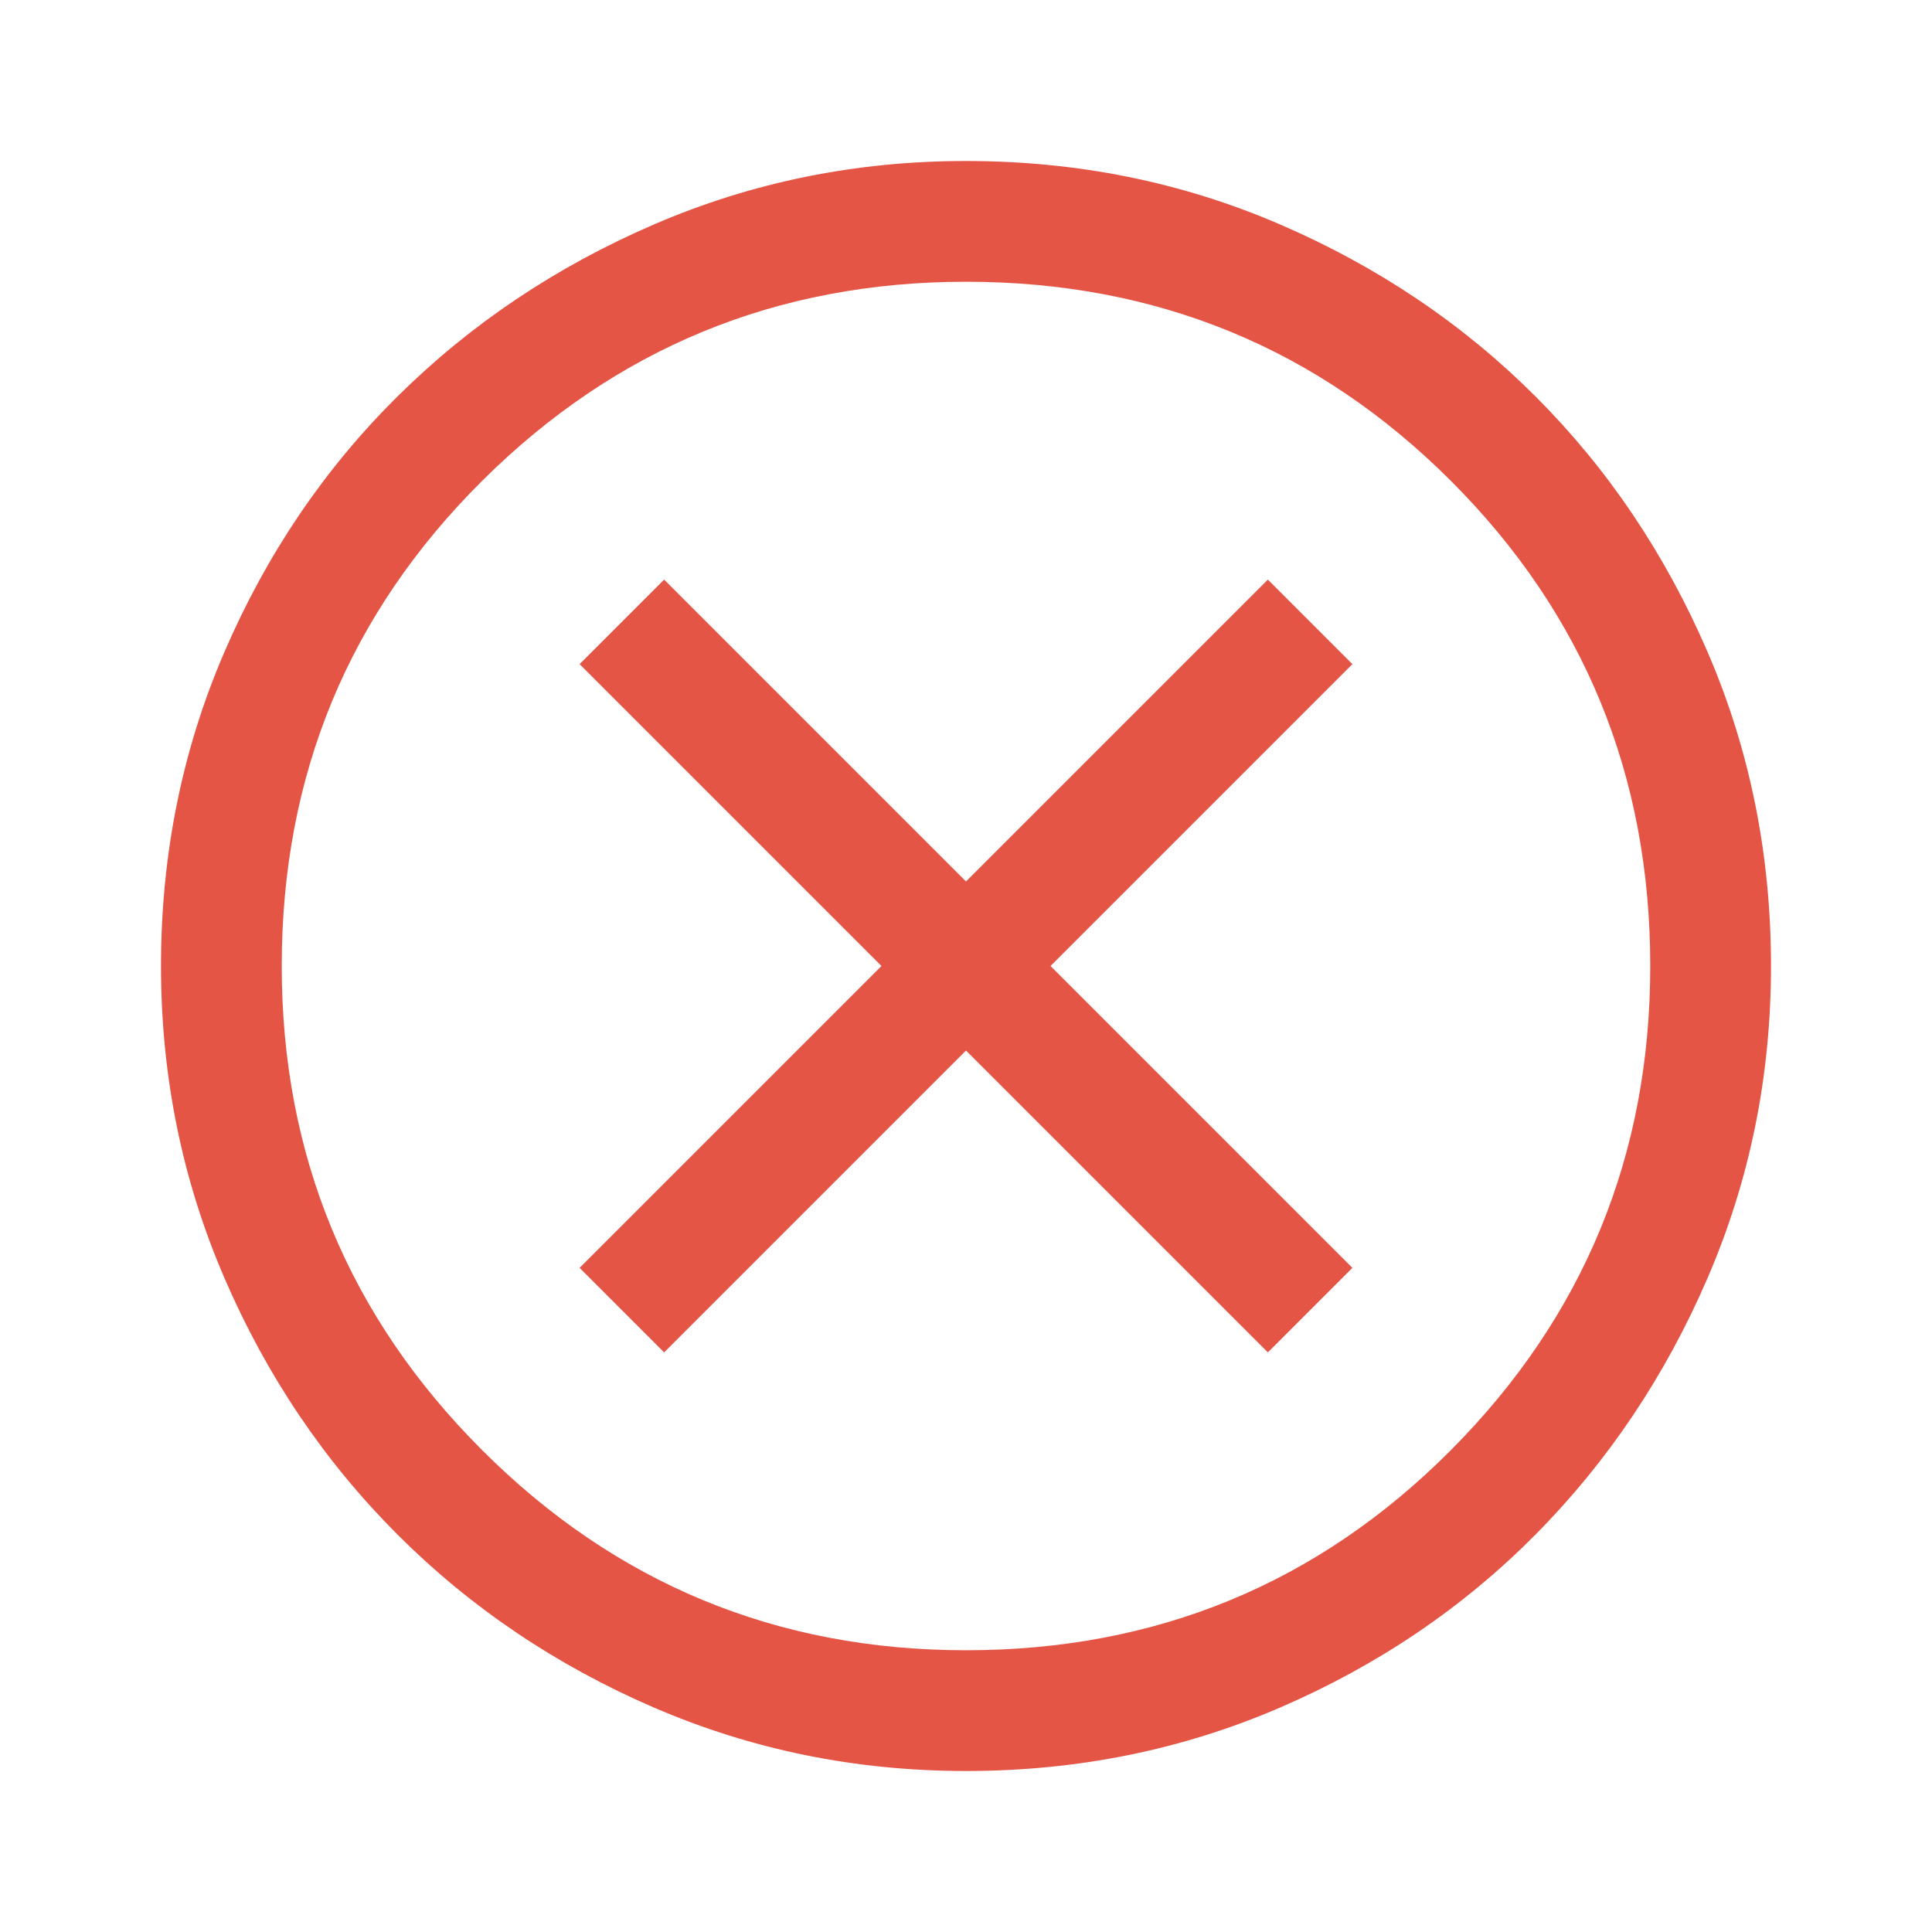
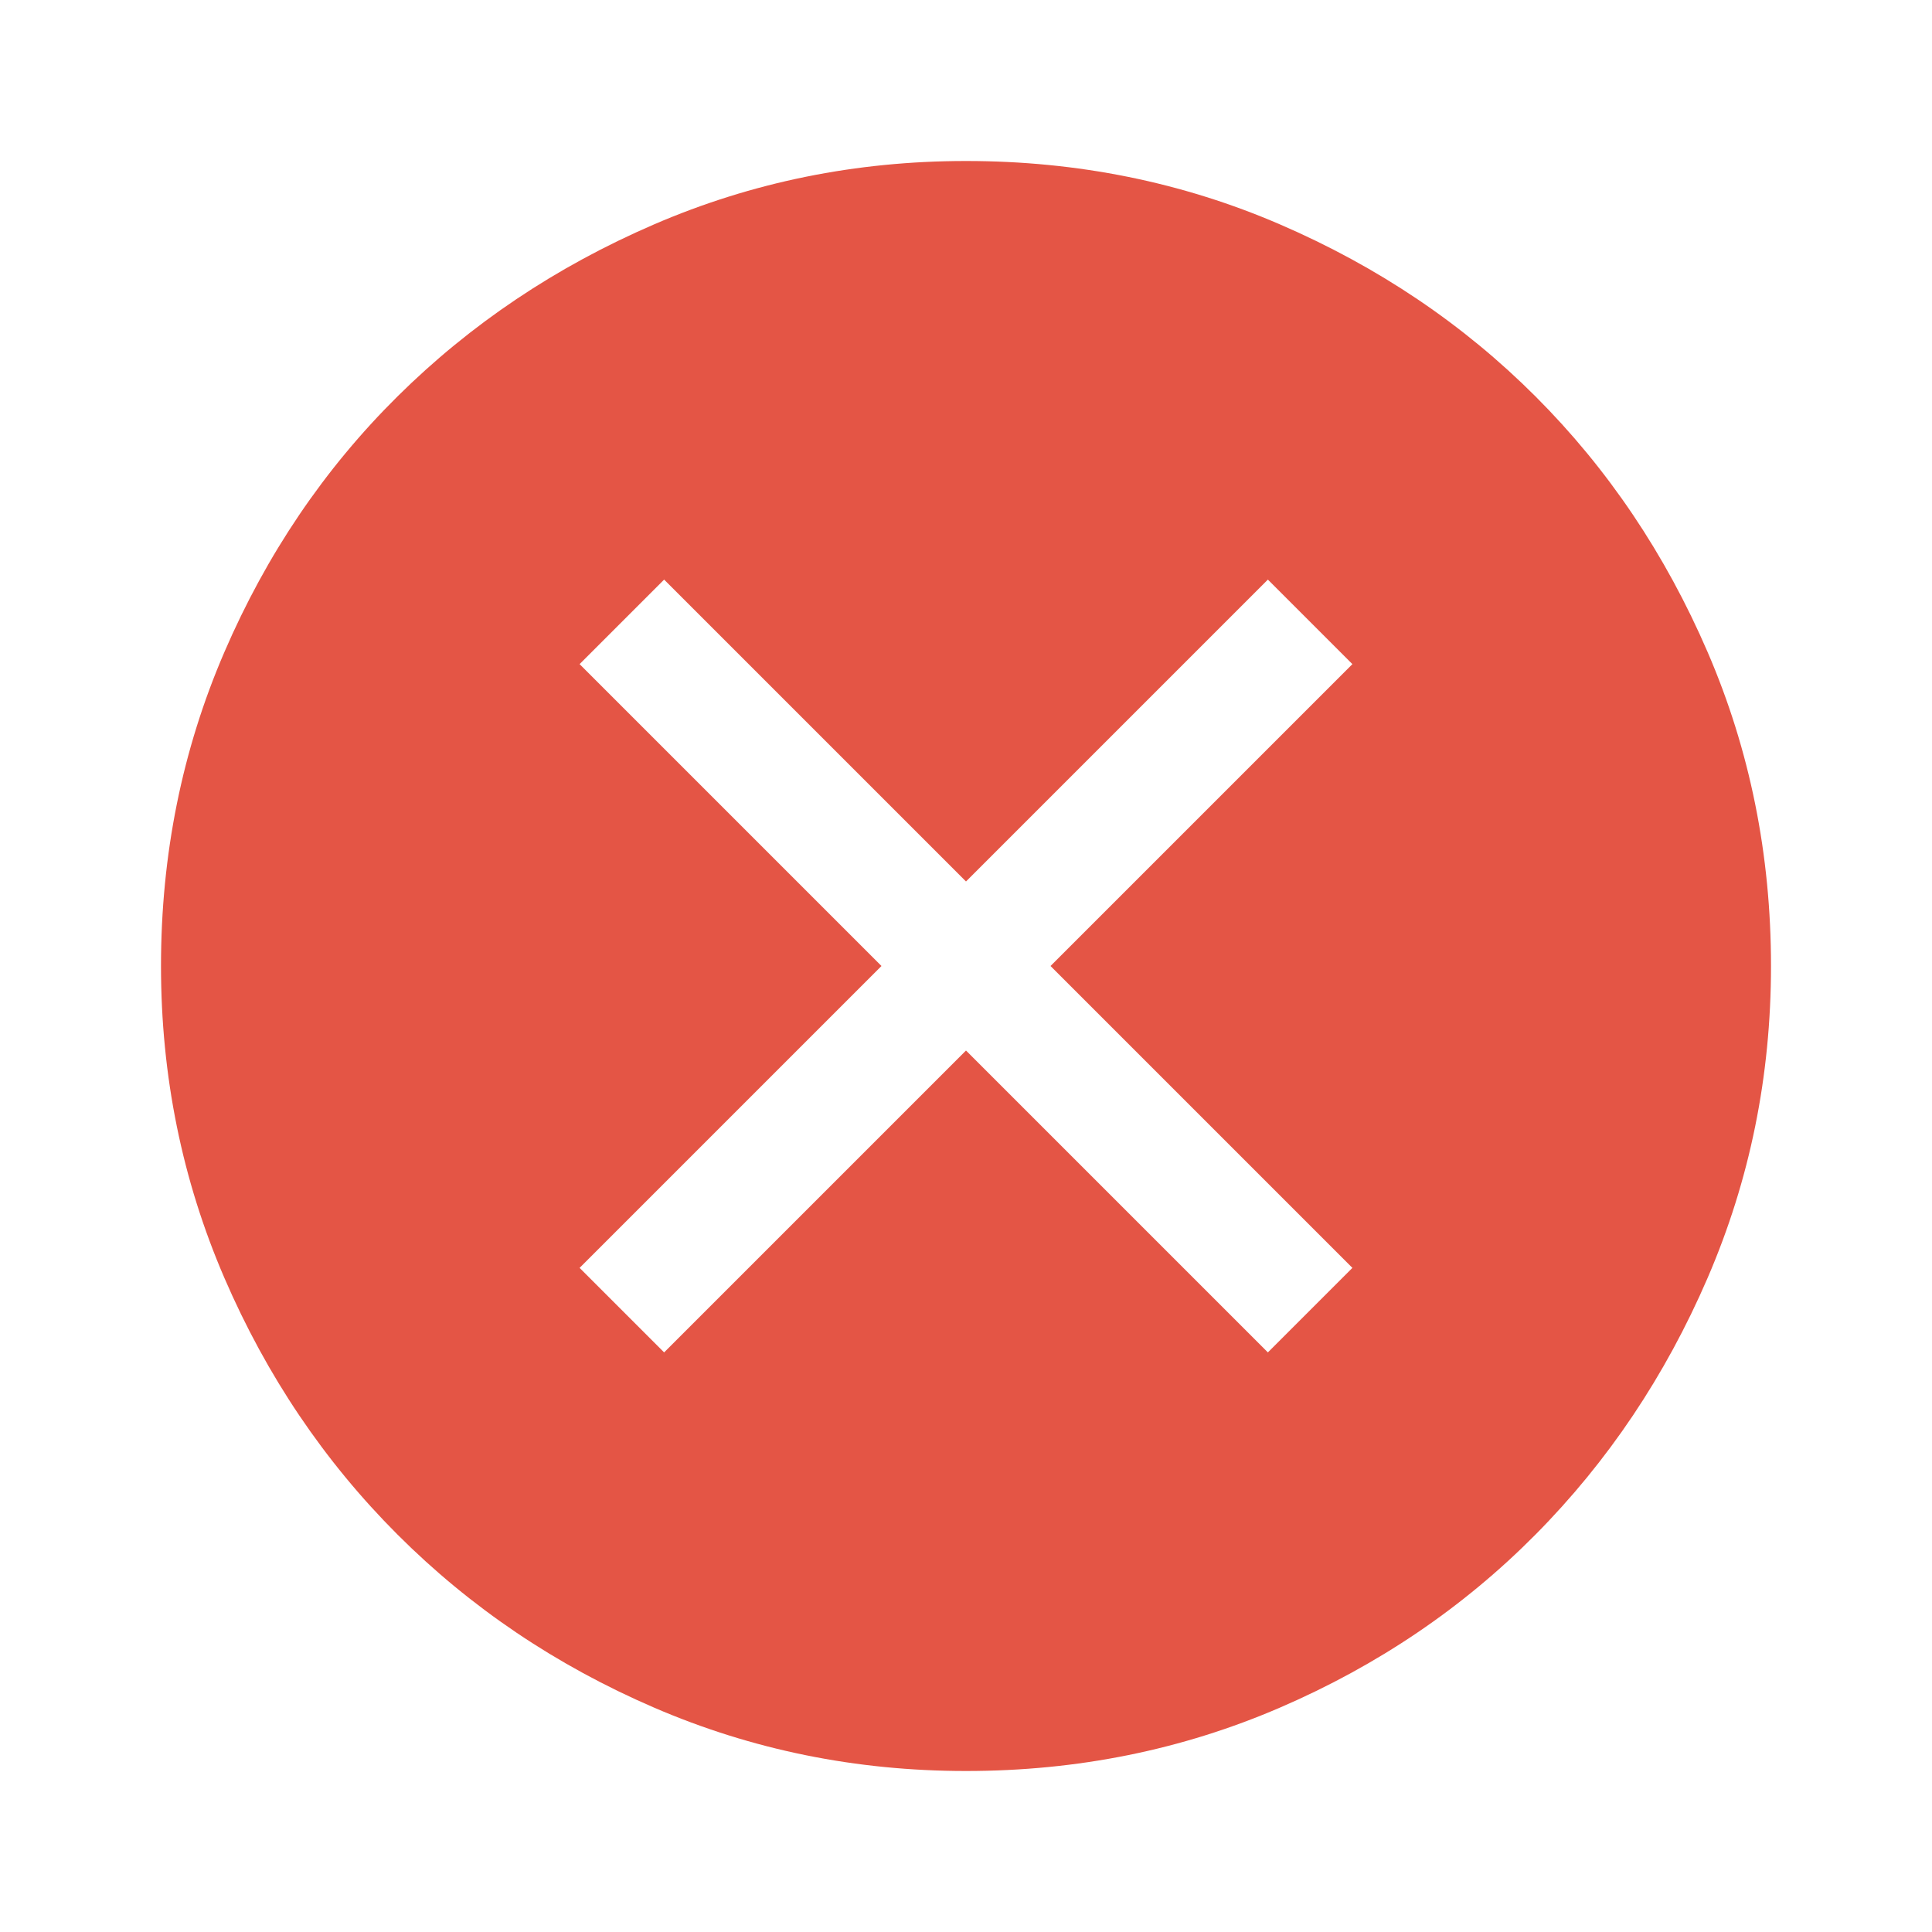
<svg xmlns="http://www.w3.org/2000/svg" height="24px" viewBox="0 -960 960 960" width="24px" fill="#E45545">
-   <path d="m330-288 150-150 150 150 42-42-150-150 150-150-42-42-150 150-150-150-42 42 150 150-150 150 42 42ZM480-80q-82 0-155-31.5t-127.5-86Q143-252 111.5-325T80-480q0-83 31.5-156t86-127Q252-817 325-848.5T480-880q83 0 156 31.5T763-763q54 54 85.5 127T880-480q0 82-31.5 155T763-197.5q-54 54.5-127 86T480-80Zm0-60q142 0 241-99.5T820-480q0-142-99-241t-241-99q-141 0-240.5 99T140-480q0 141 99.5 240.5T480-140Zm0-340Z" />
+   <path d="m330-288 150-150 150 150 42-42-150-150 150-150-42-42-150 150-150-150-42 42 150 150-150 150 42 42ZM480-80q-82 0-155-31.5t-127.5-86Q143-252 111.5-325T80-480q0-83 31.5-156t86-127Q252-817 325-848.5T480-880q83 0 156 31.5T763-763q54 54 85.5 127T880-480q0 82-31.5 155T763-197.5q-54 54.5-127 86T480-80Z" />
</svg>
